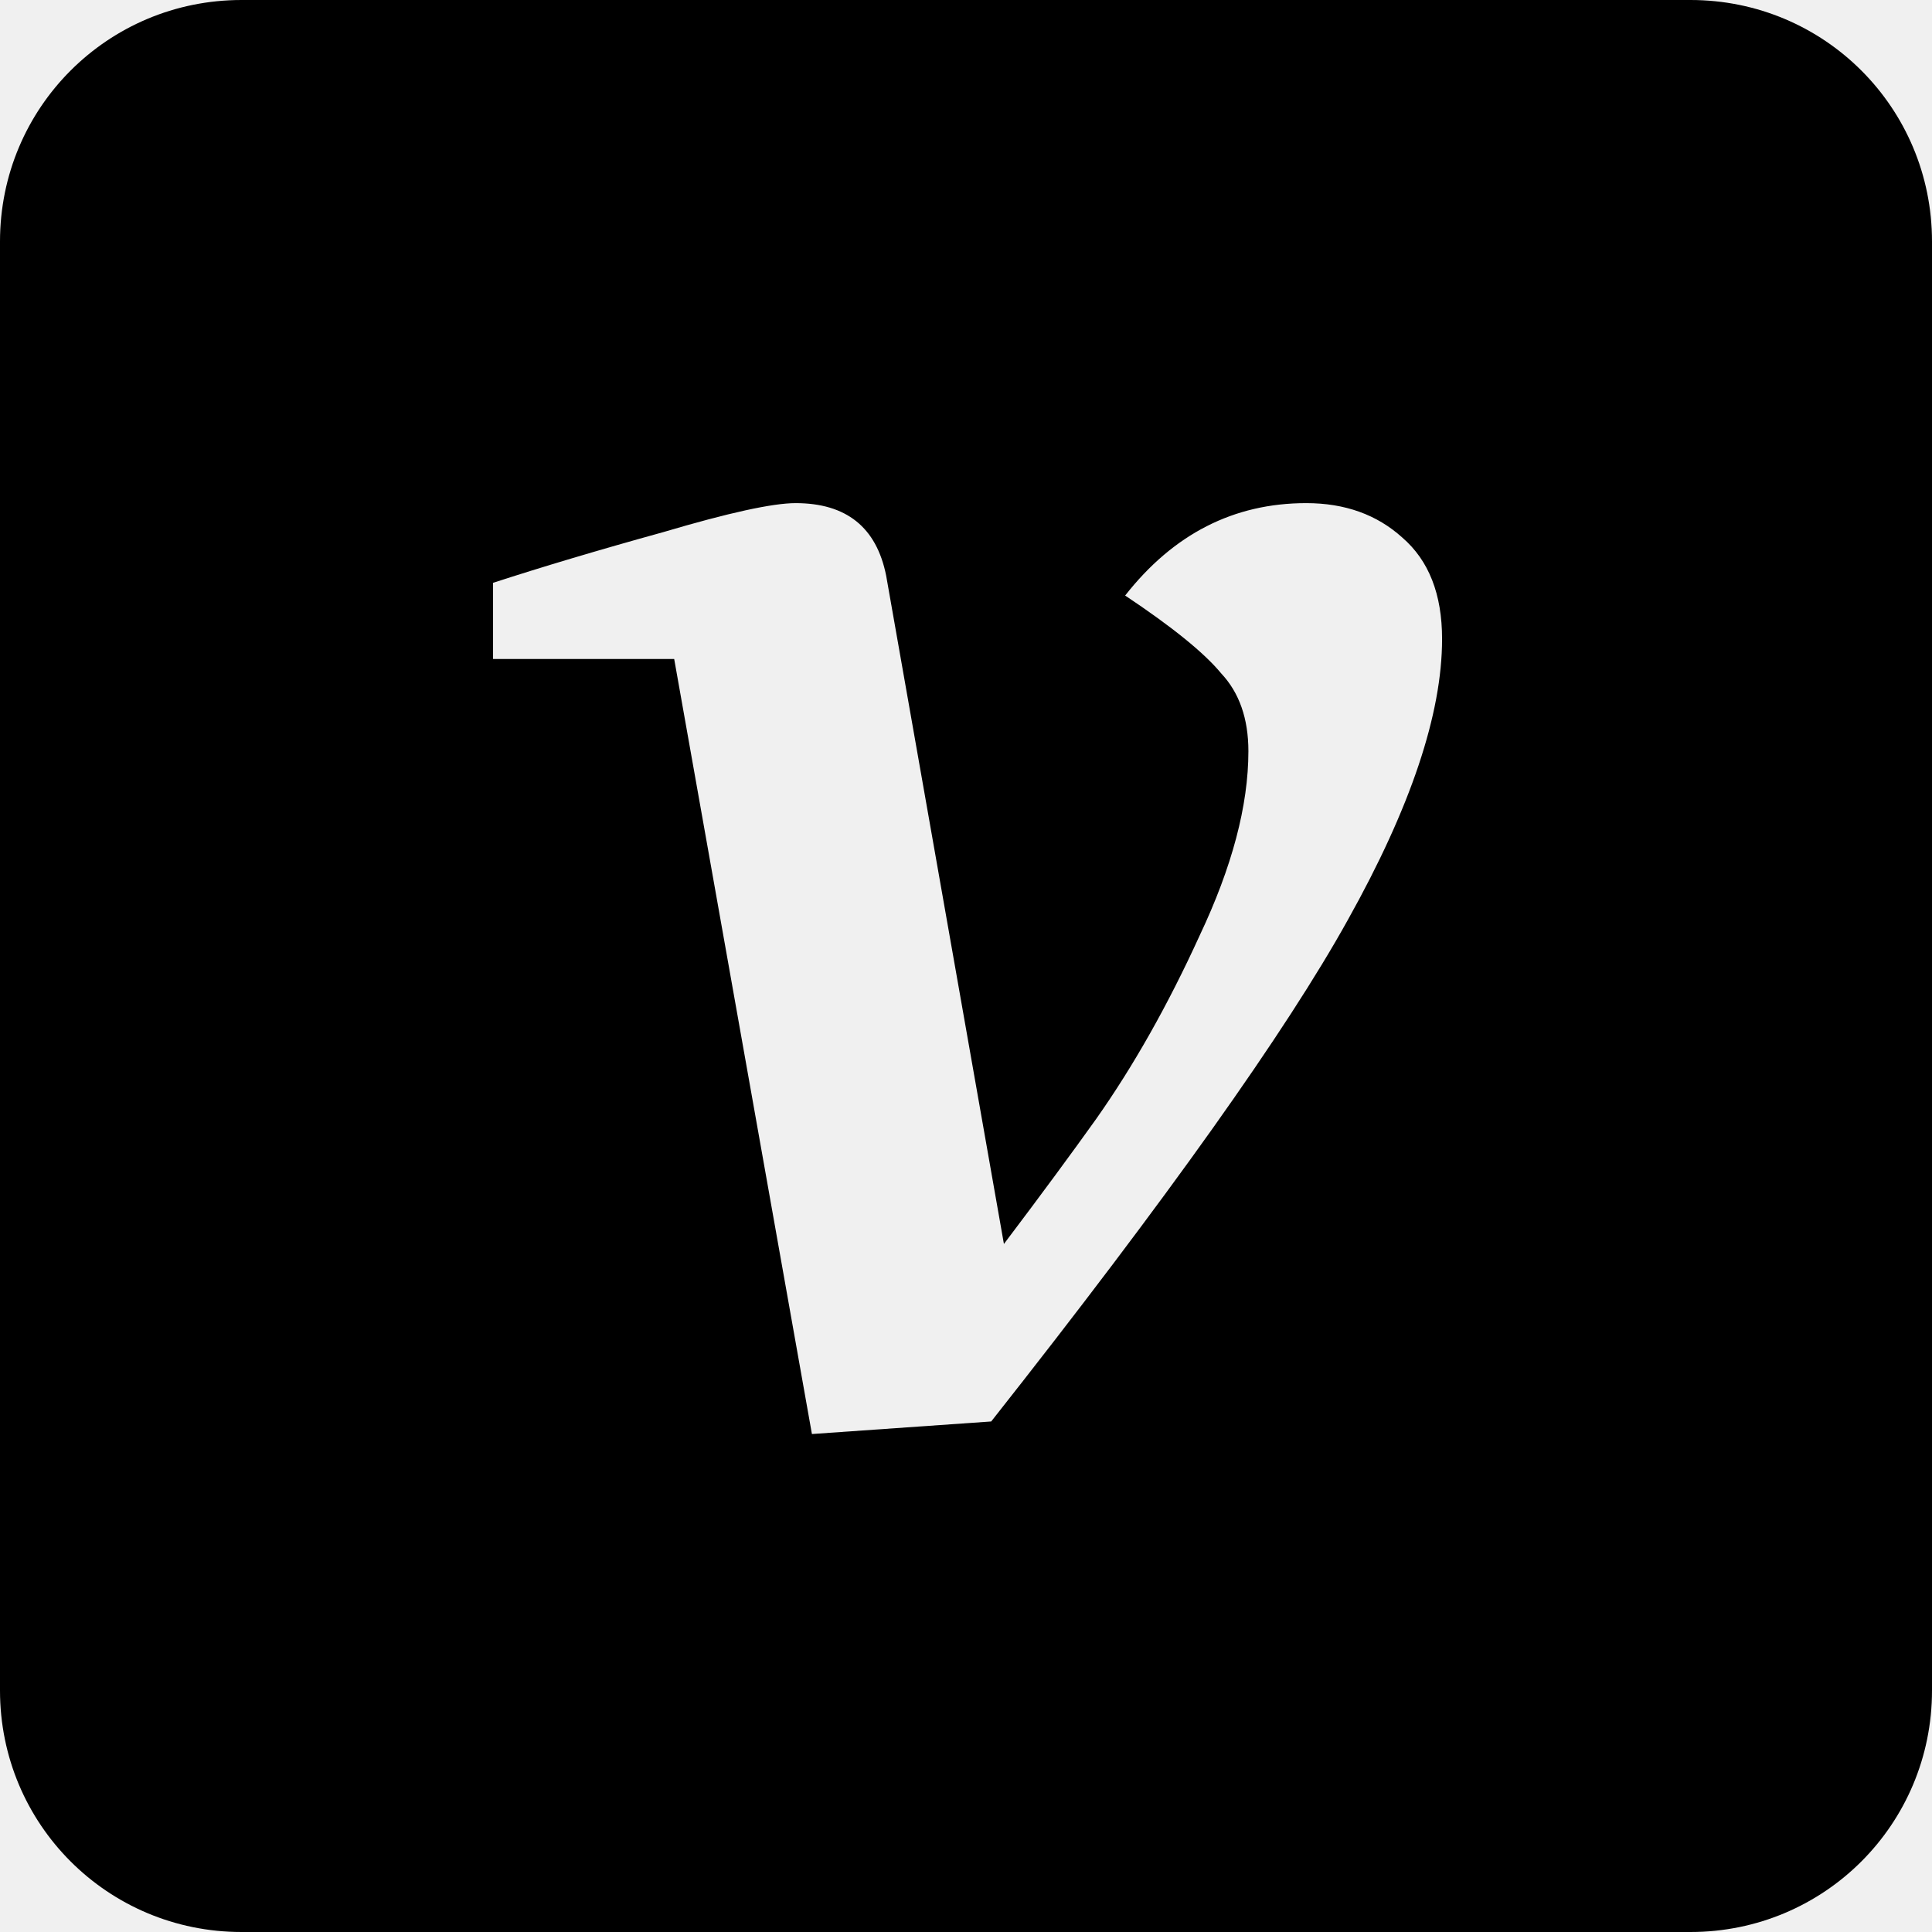
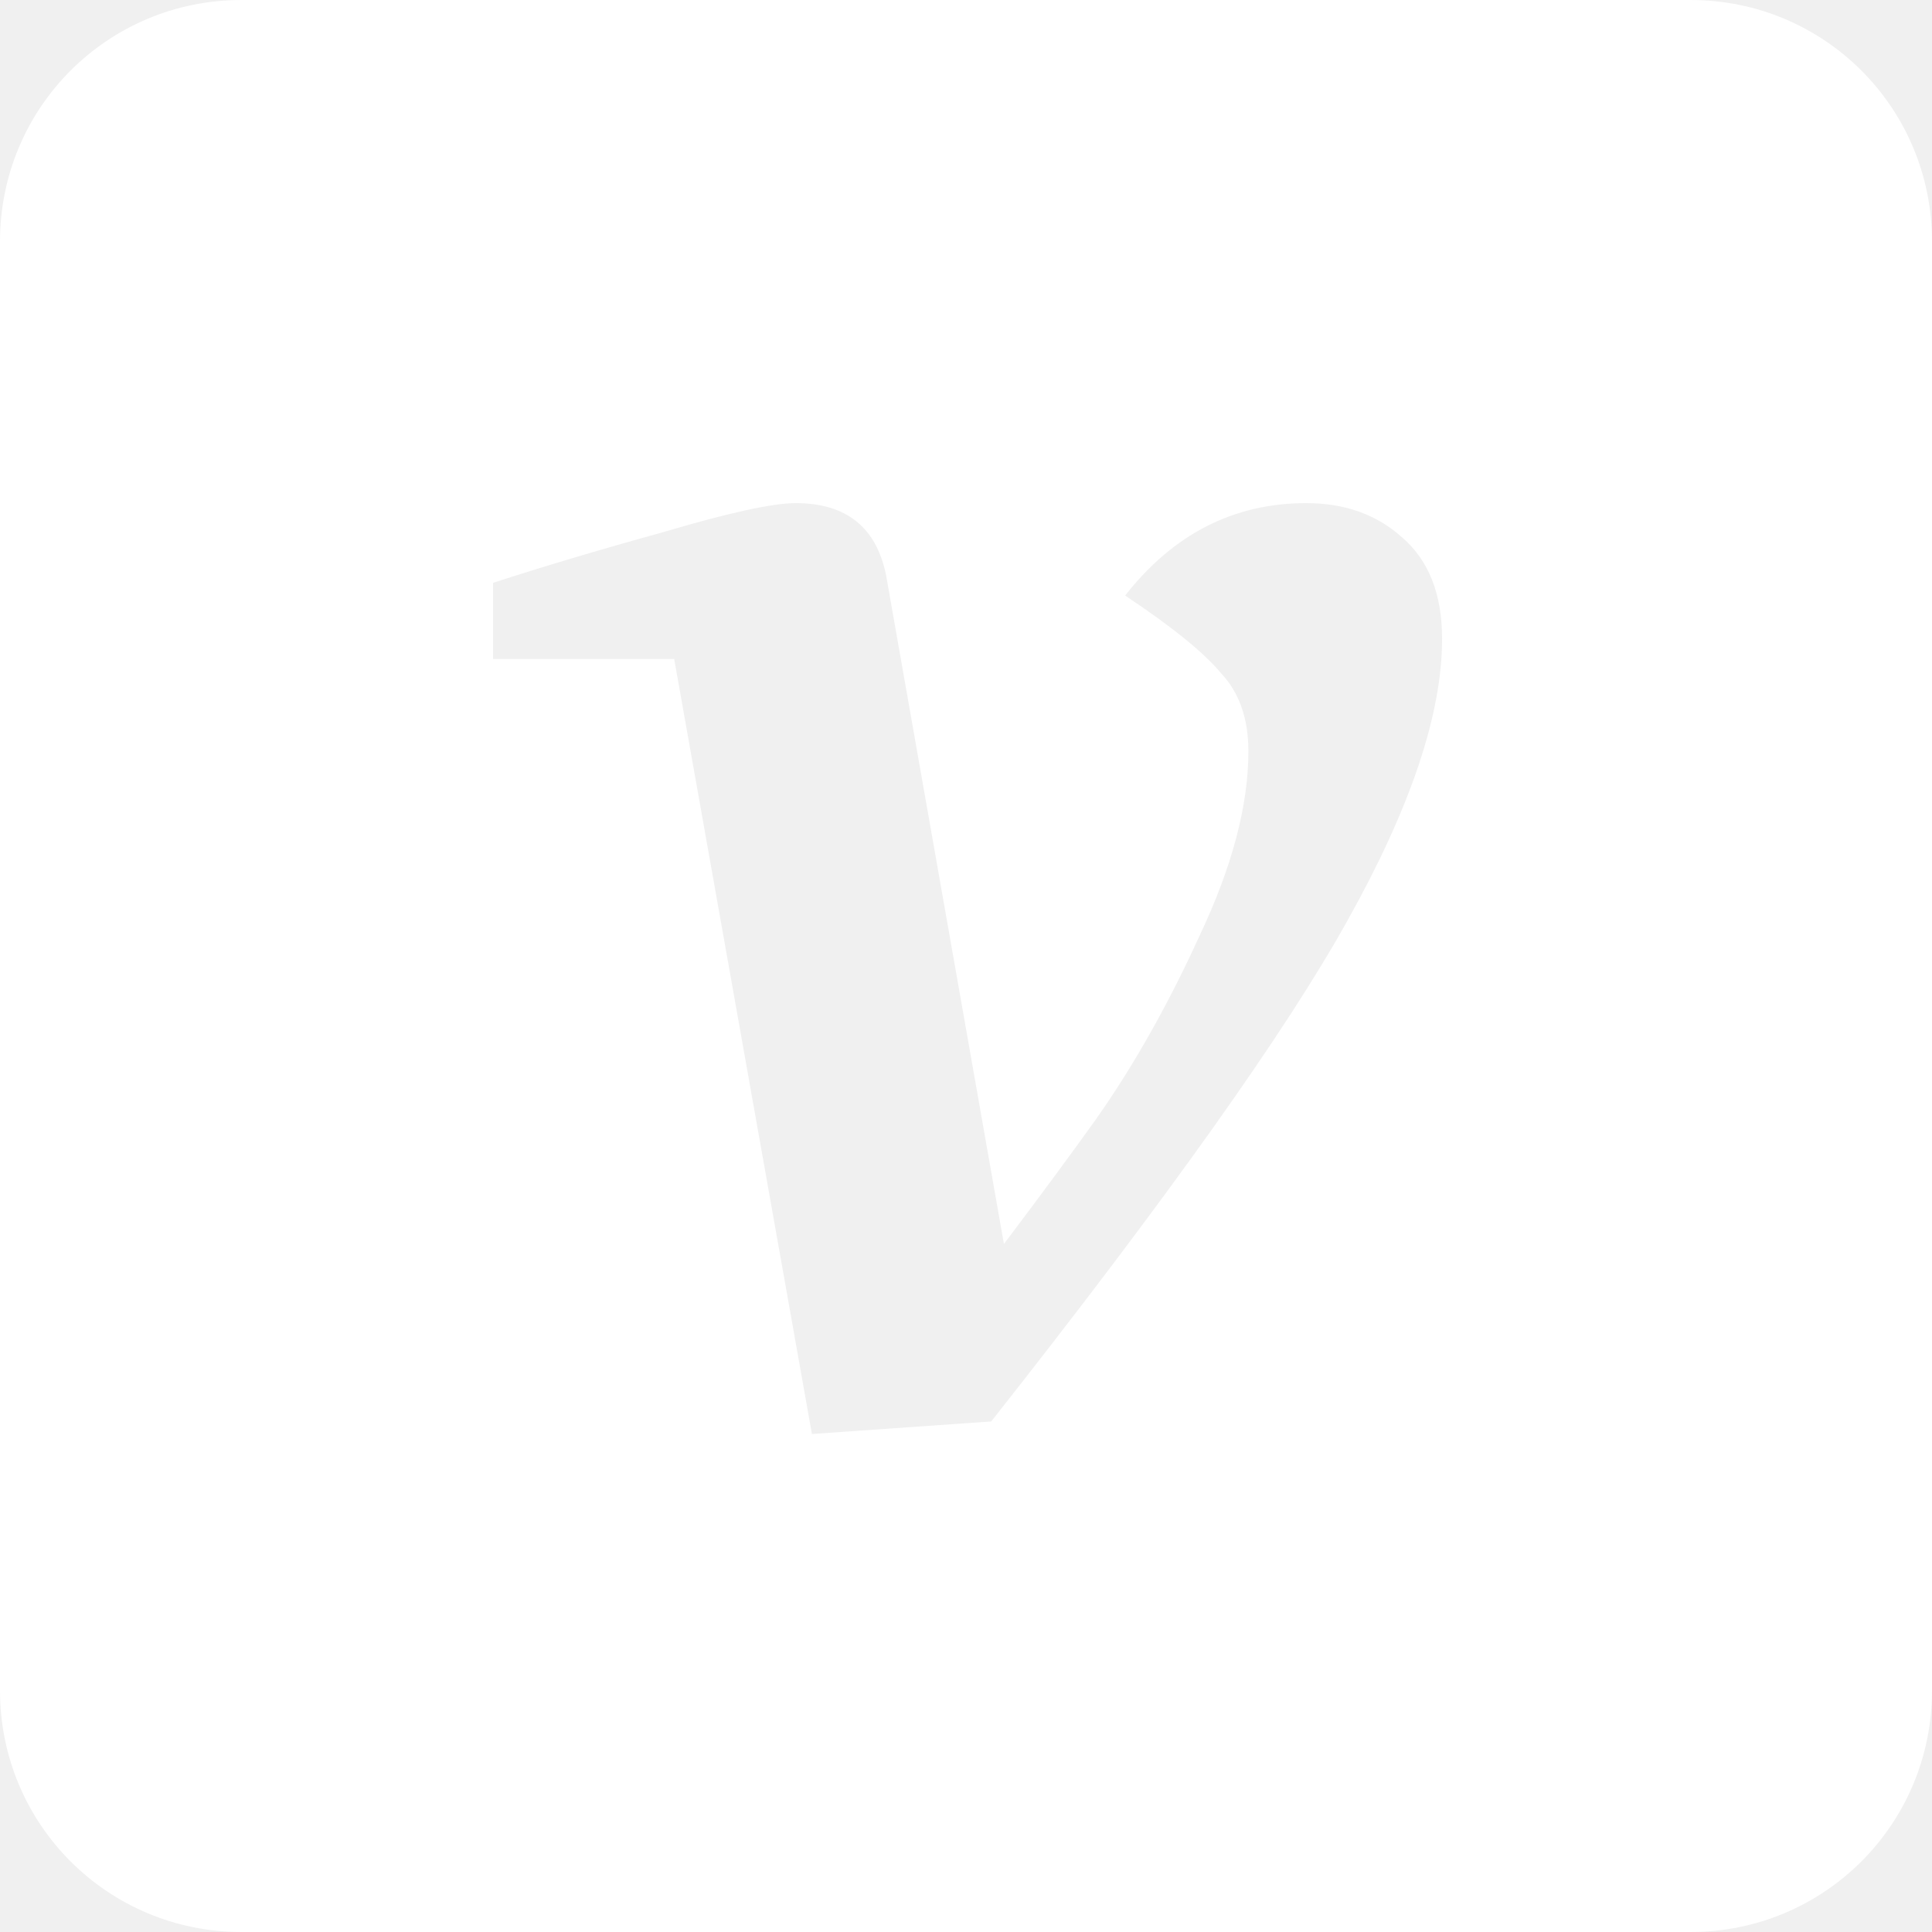
<svg xmlns="http://www.w3.org/2000/svg" viewBox="0 0 24 24">
-   <path d="m3 0c-1.662 0-3 1.338-3 3v18c0 1.662 1.338 3 3 3h18c1.662 0 3-1.338 3-3v-18c0-1.662-1.338-3-3-3zm6.883 6.25c.63 0 1.005.3 1.125.9l1.463 8.303c.465-.615.846-1.133 1.146-1.553.465-.66.893-1.418 1.283-2.273.405-.855.608-1.62.608-2.295 0-.405-.113-.727-.338-.967-.21-.255-.608-.577-1.193-.967.6-.765 1.35-1.148 2.25-1.148.48 0 .878.143 1.193.428.33.285.494.704.494 1.26 0 .93-.39 2.093-1.17 3.488-.765 1.38-2.241 3.457-4.431 6.232l-2.227.156-1.711-9.628h-2.25v-.946c.6-.195 1.305-.406 2.115-.63.81-.24 1.358-.36 1.643-.36z" />
+   <path d="m3 0c-1.662 0-3 1.338-3 3v18c0 1.662 1.338 3 3 3h18c1.662 0 3-1.338 3-3v-18c0-1.662-1.338-3-3-3zm6.883 6.25c.63 0 1.005.3 1.125.9l1.463 8.303c.465-.615.846-1.133 1.146-1.553.465-.66.893-1.418 1.283-2.273.405-.855.608-1.62.608-2.295 0-.405-.113-.727-.338-.967-.21-.255-.608-.577-1.193-.967.6-.765 1.35-1.148 2.25-1.148.48 0 .878.143 1.193.428.33.285.494.704.494 1.26 0 .93-.39 2.093-1.17 3.488-.765 1.38-2.241 3.457-4.431 6.232l-2.227.156-1.711-9.628h-2.25v-.946c.6-.195 1.305-.406 2.115-.63.81-.24 1.358-.36 1.643-.36z" fill="#fff" />
</svg>
